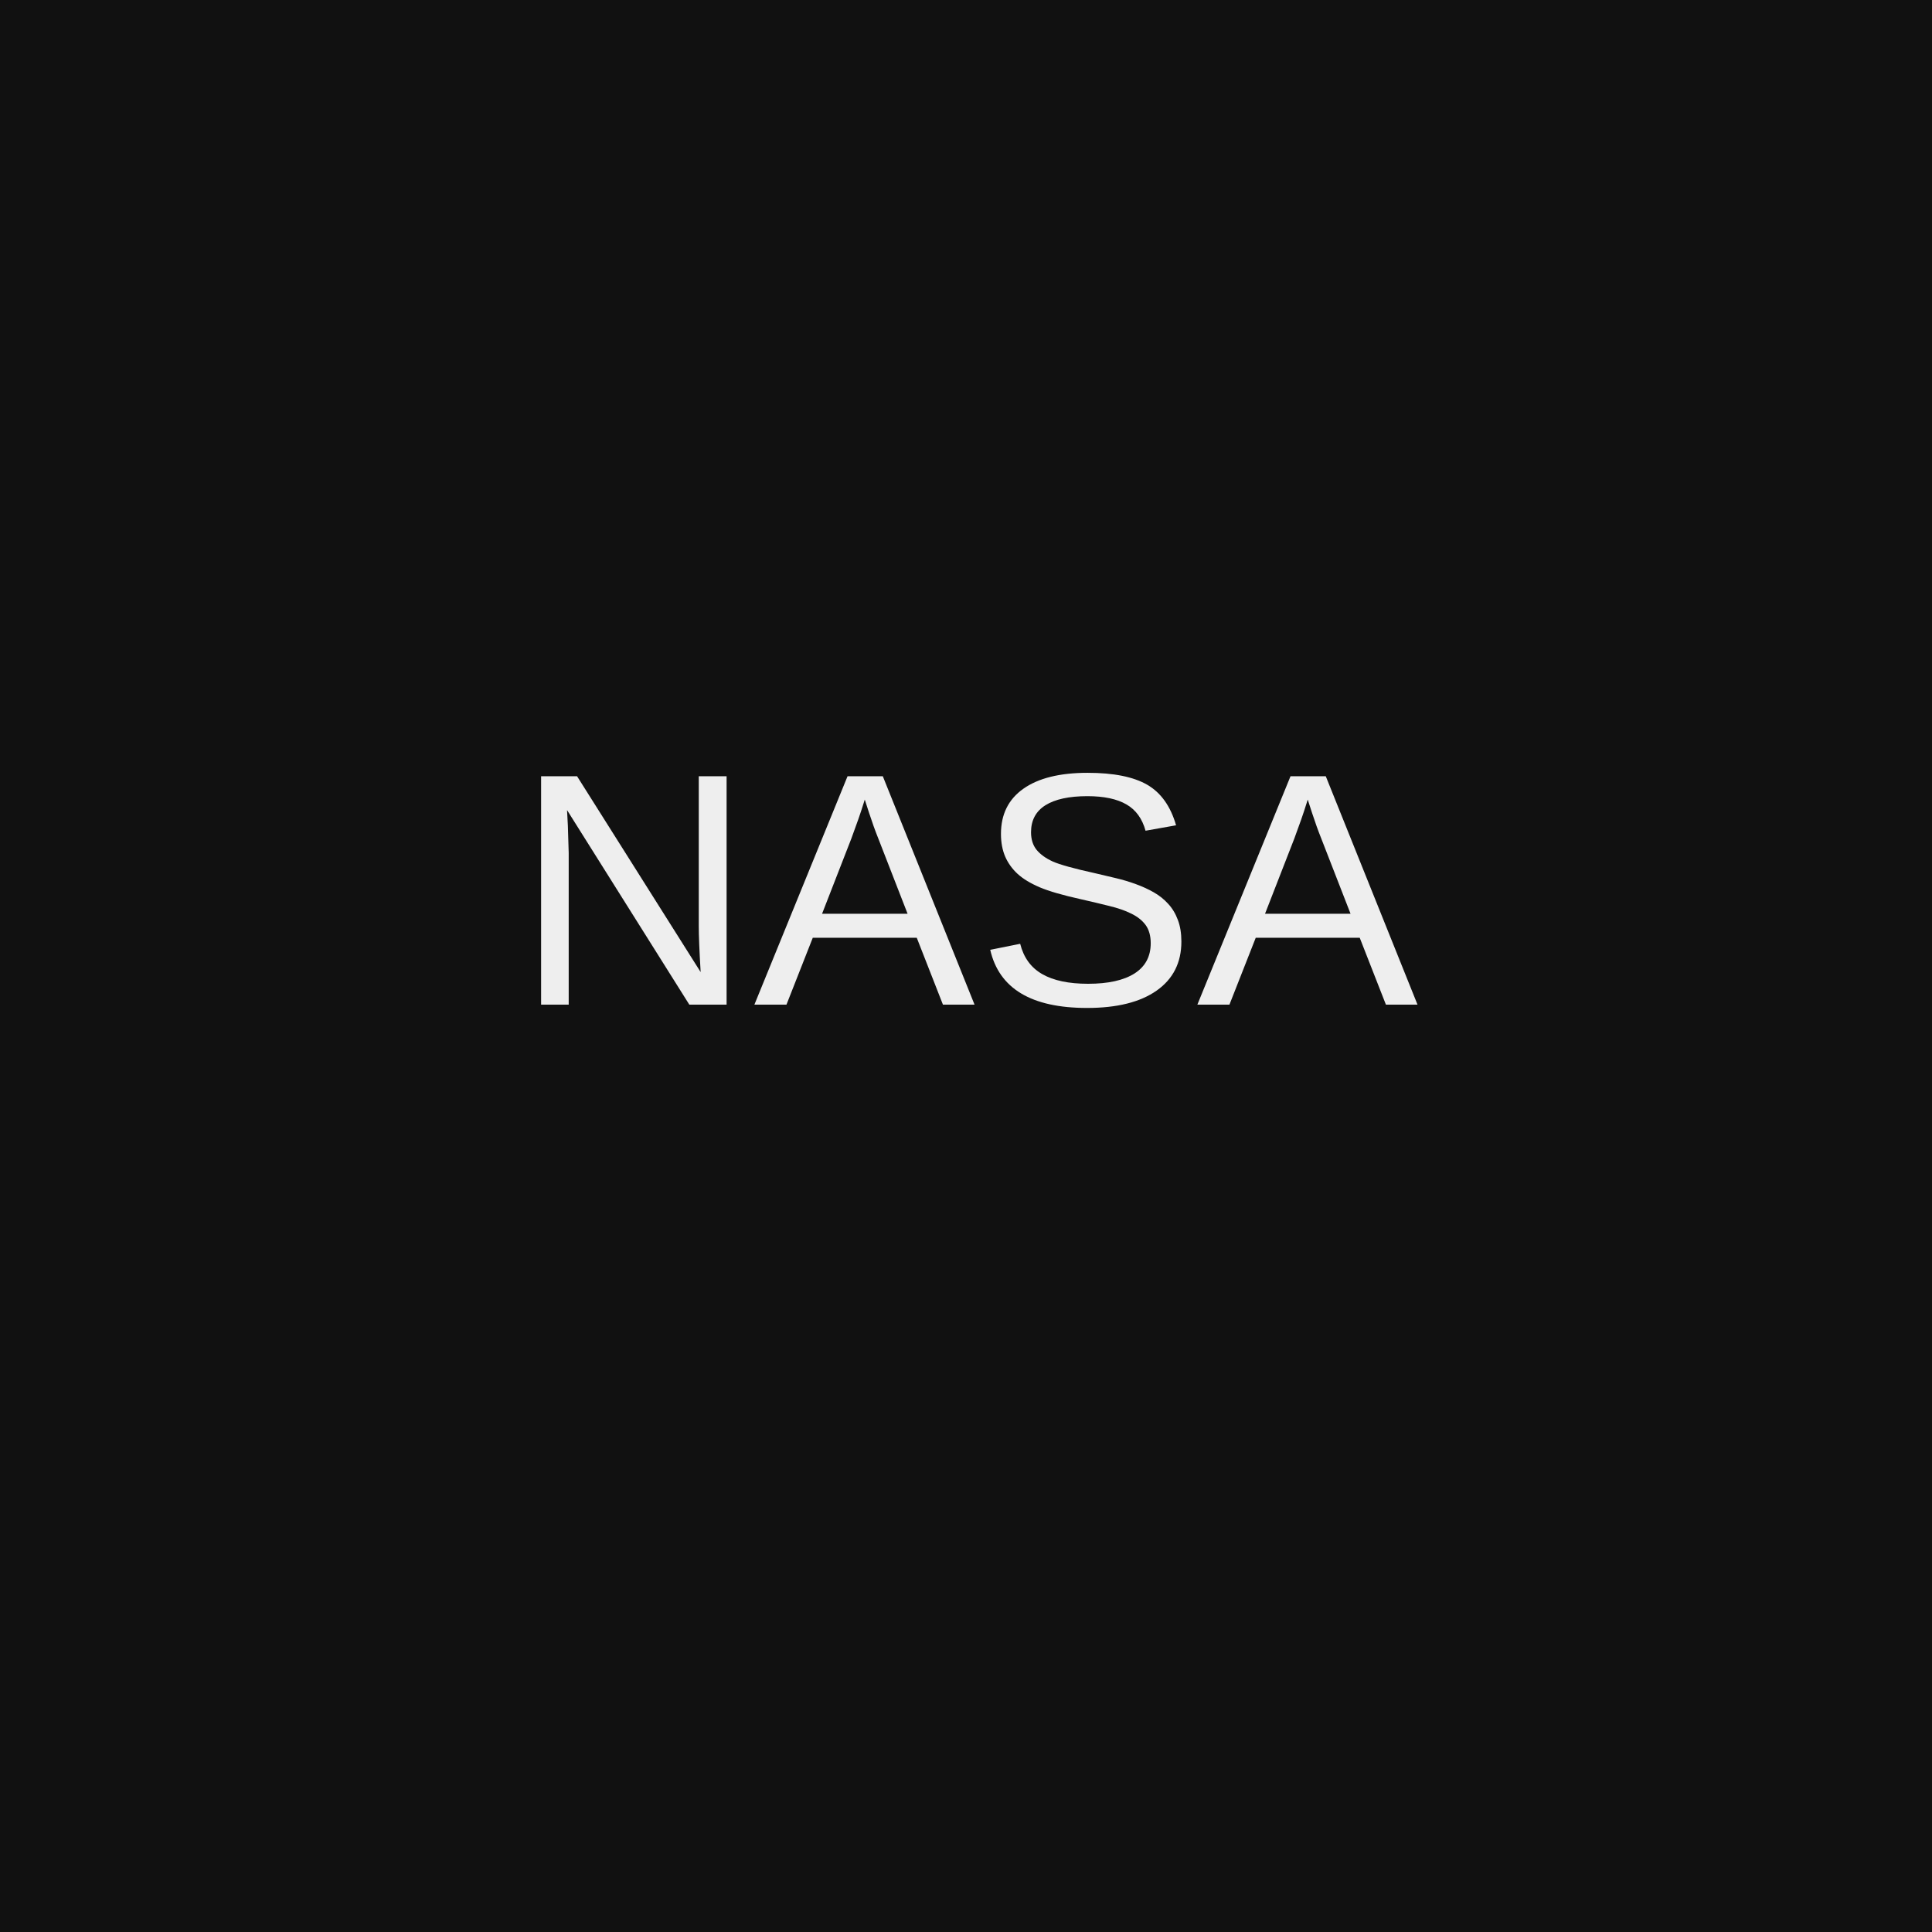
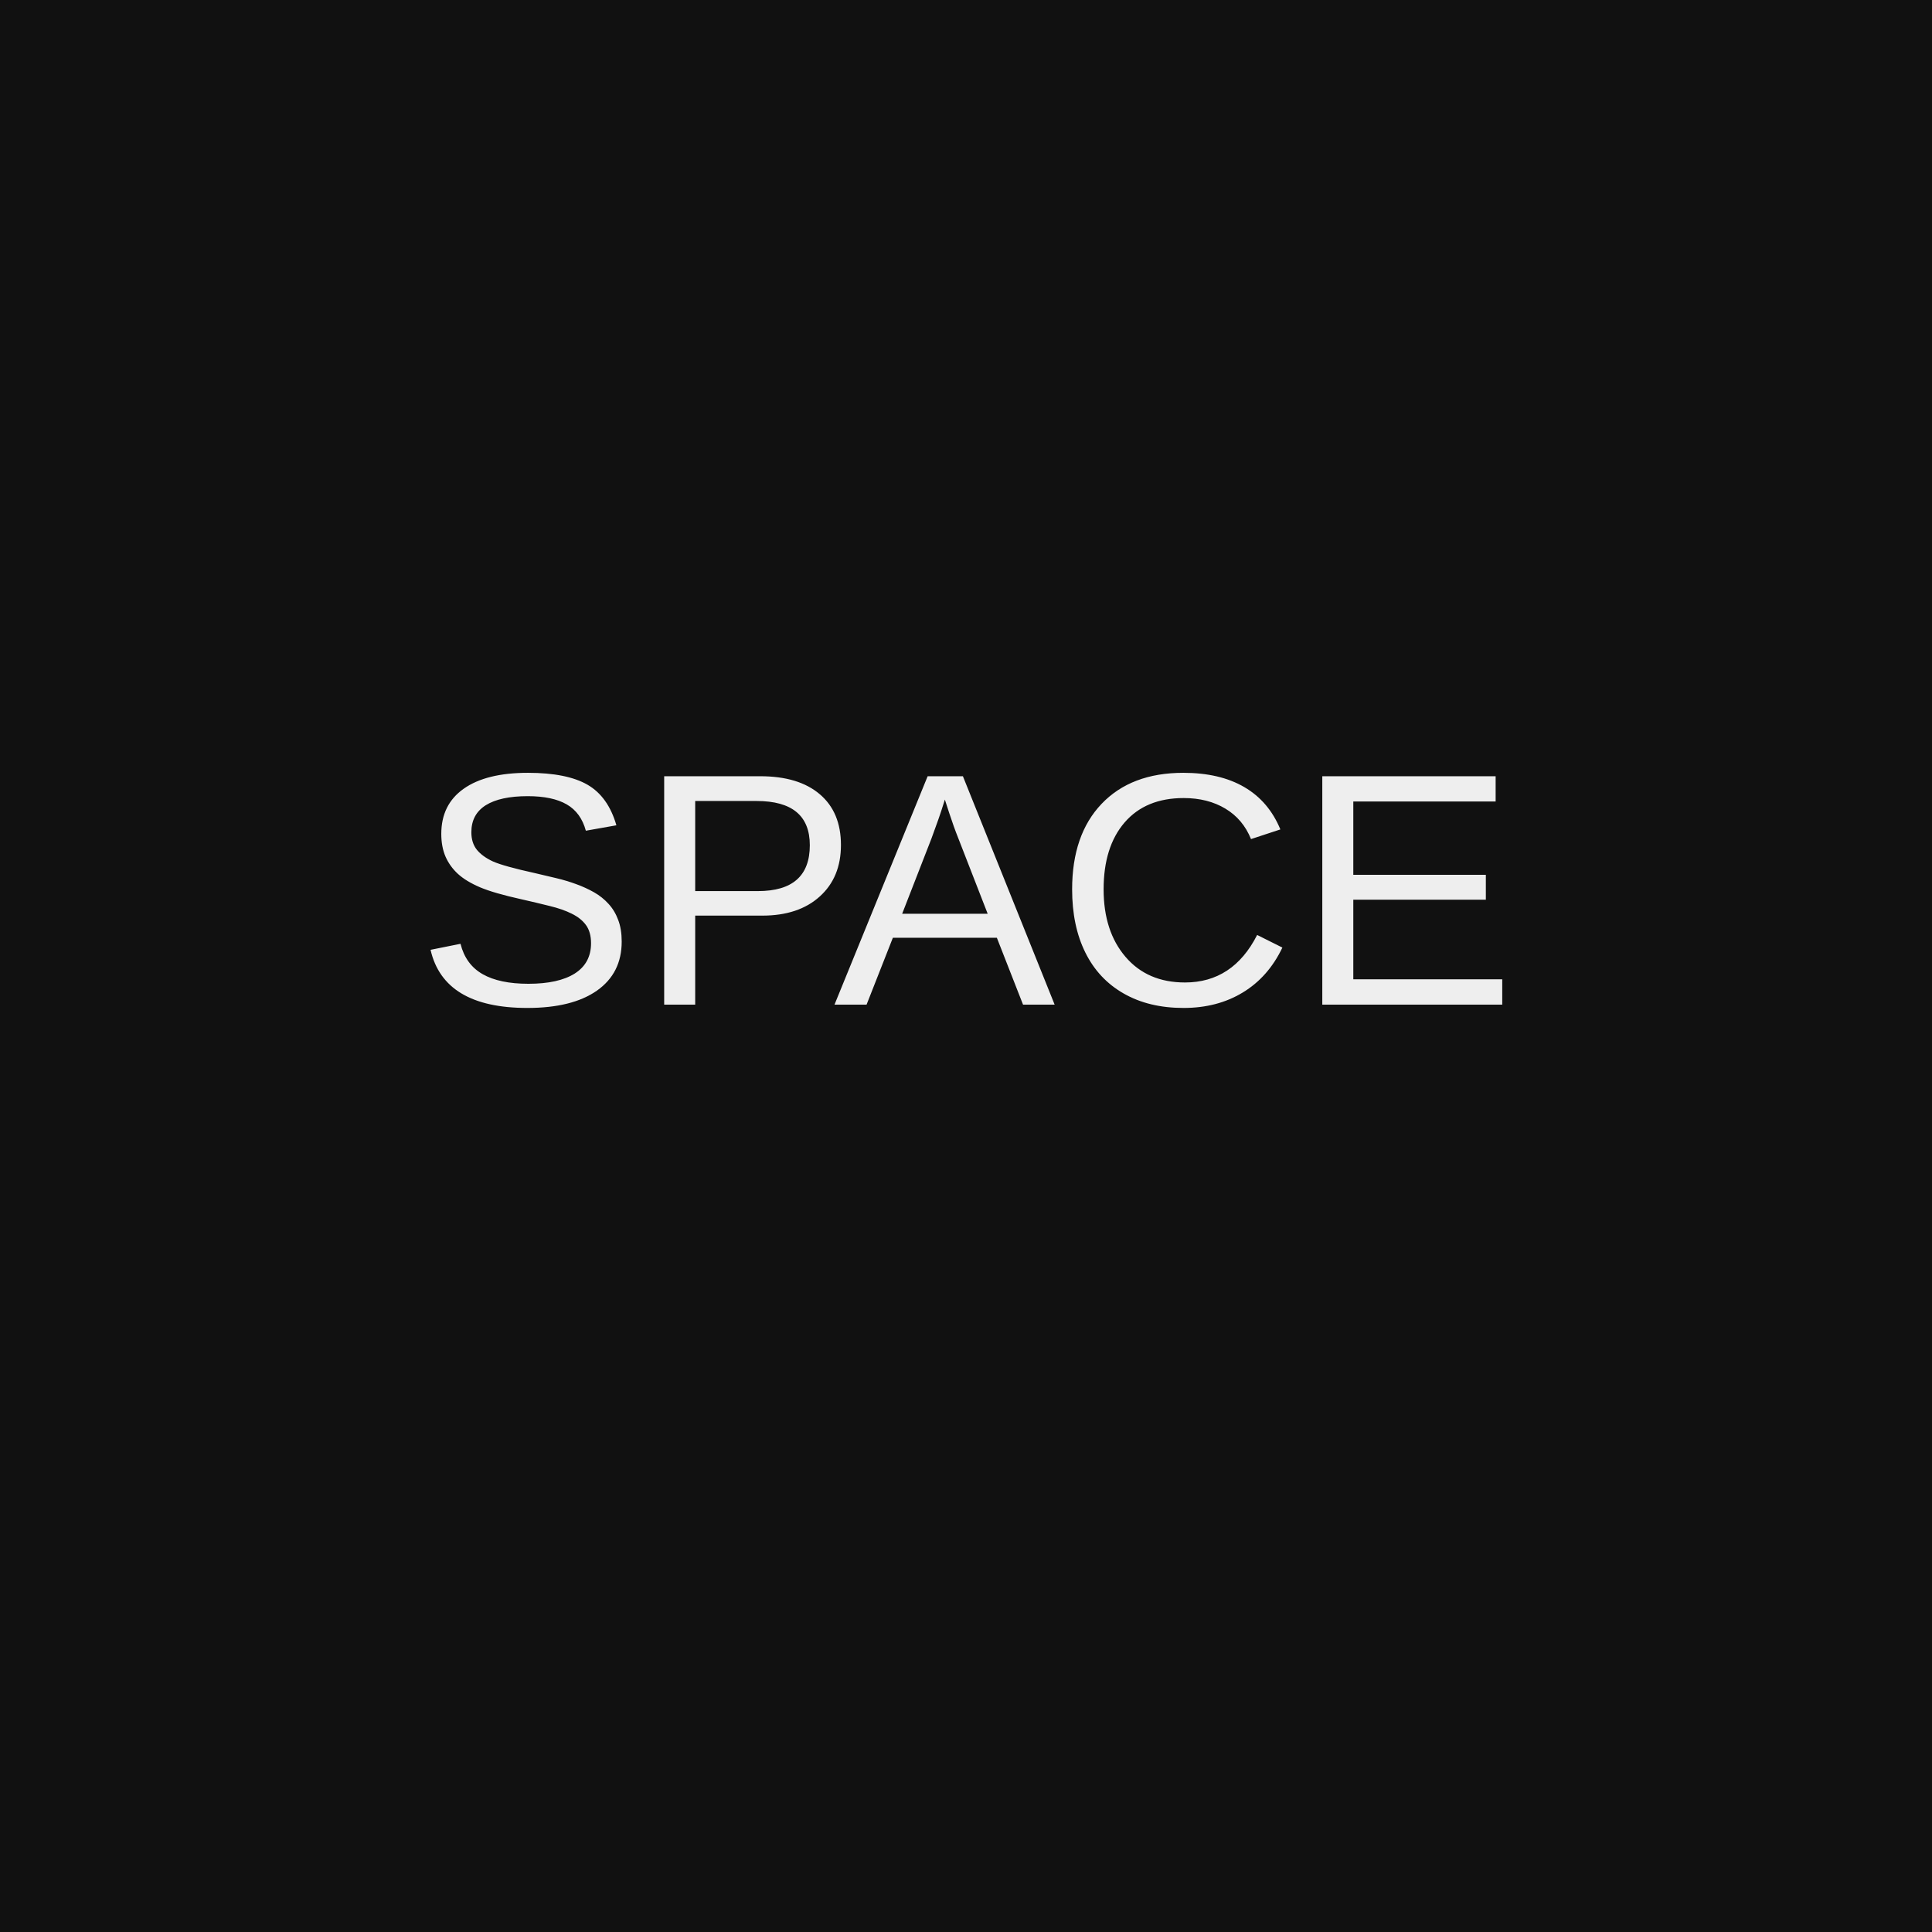
<svg xmlns="http://www.w3.org/2000/svg" width="256" height="256">
  <rect width="100%" height="100%" fill="#111" />
-   <text x="50%" y="52%" font-family="Arial, Helvetica, sans-serif" font-size="44" fill="#eee" text-anchor="middle">NASA</text>
+   <text x="50%" y="52%" font-family="Arial, Helvetica, sans-serif" font-size="44" fill="#eee" text-anchor="middle">SPACE</text>
</svg>
